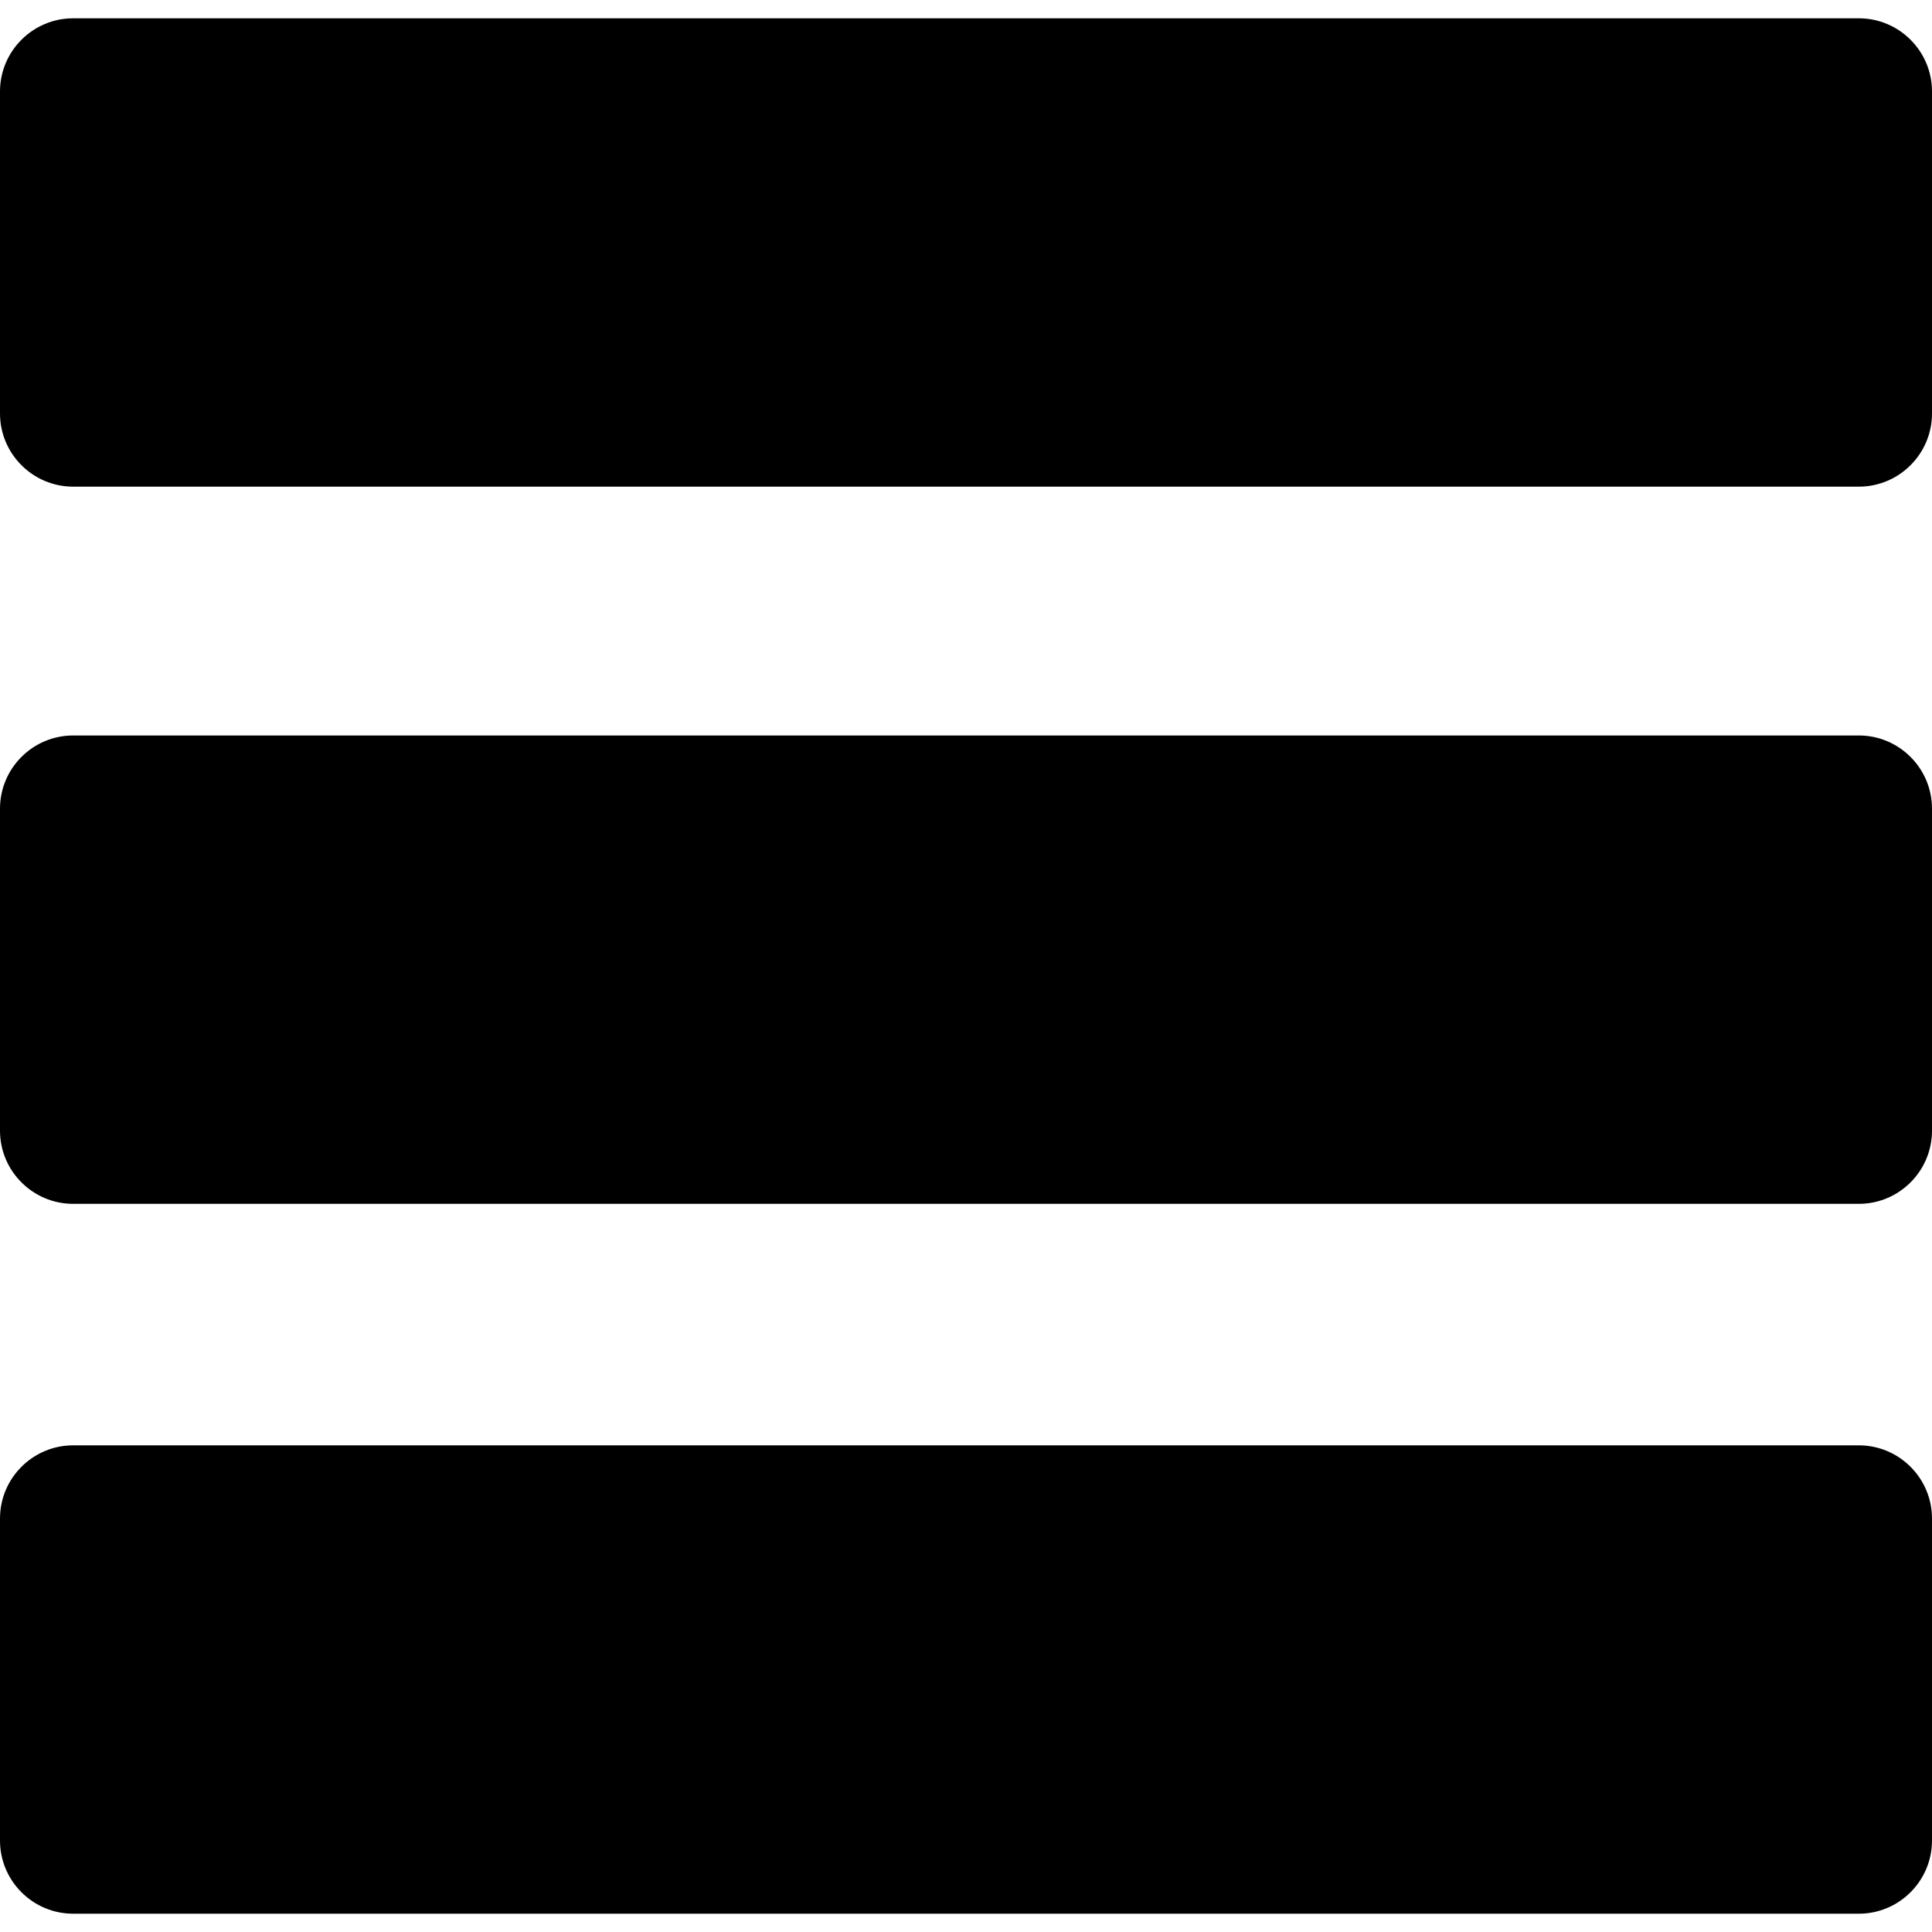
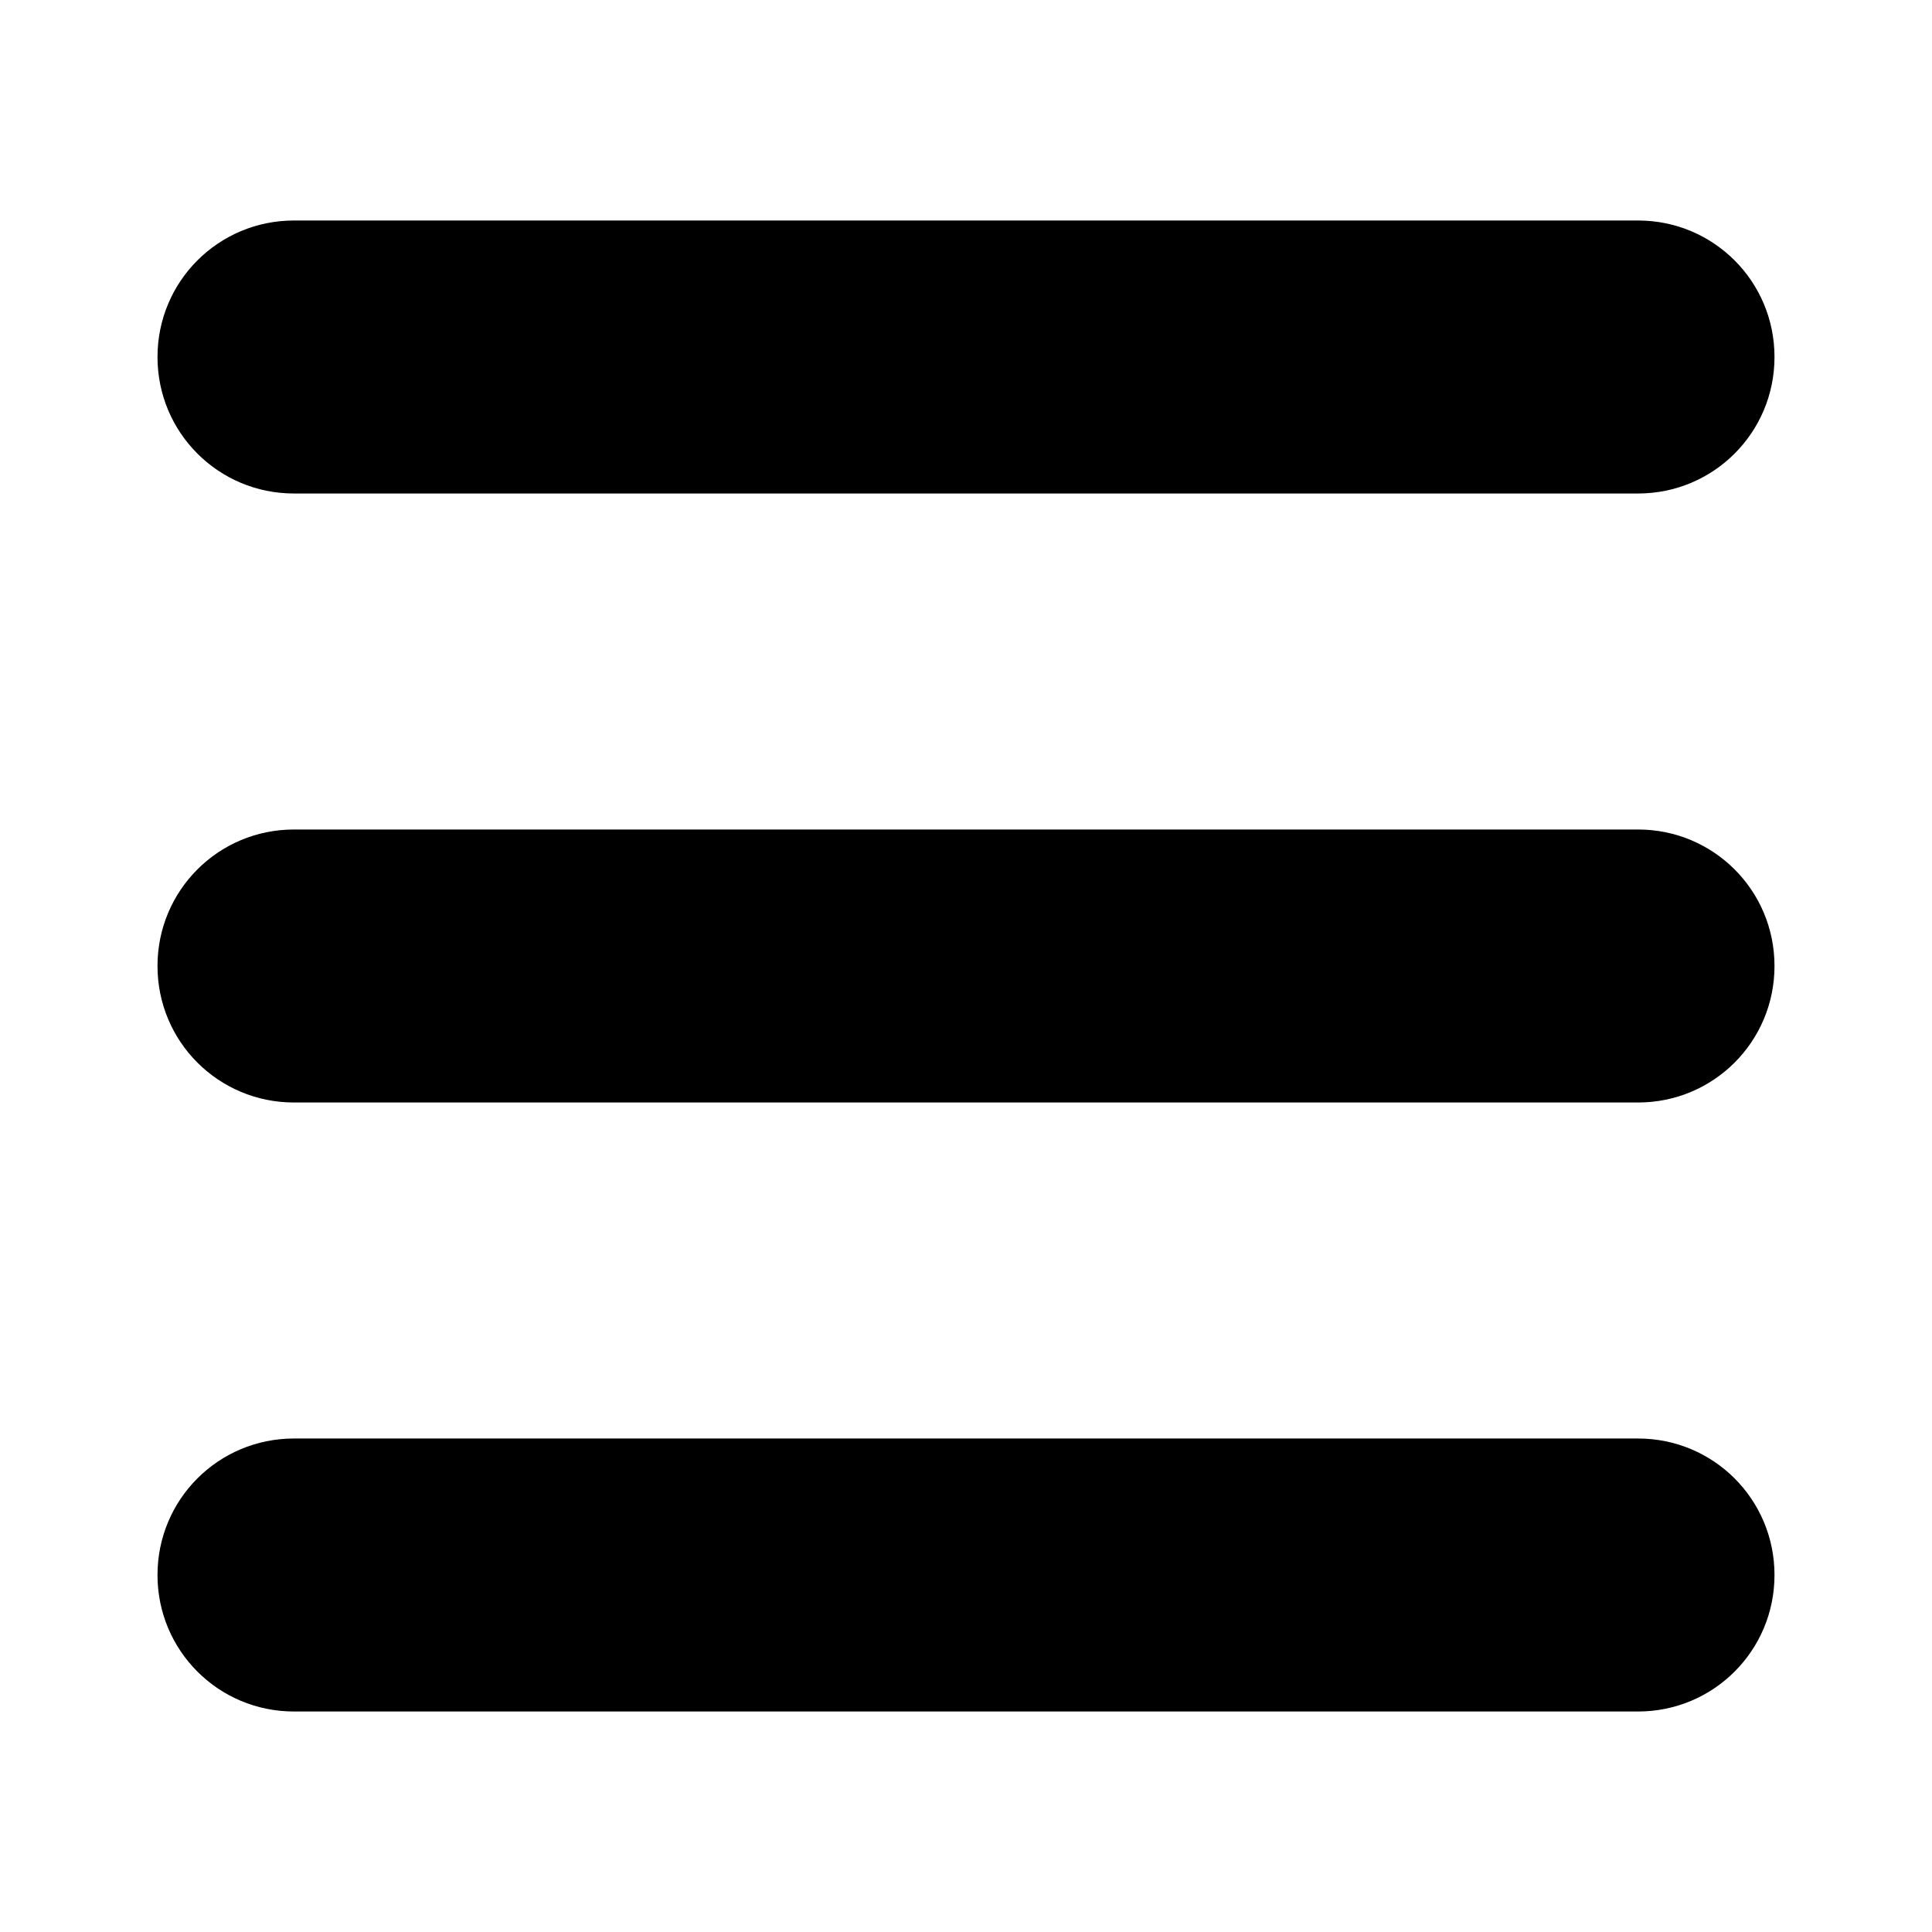
- <svg xmlns="http://www.w3.org/2000/svg" version="1.1" id="Capa_1" x="0px" y="0px" viewBox="0 0 264 264" style="enable-background:new 0 0 264 264;" xml:space="preserve">
-   <g>
-     <path d="M254,2.5H10c-5.514,0-10,4.486-10,10v44c0,5.514,4.486,10,10,10h244c5.514,0,10-4.486,10-10v-44   C264,6.986,259.514,2.5,254,2.5z" />
-     <path d="M254,100.5H10c-5.514,0-10,4.486-10,10v44c0,5.514,4.486,10,10,10h244c5.514,0,10-4.486,10-10v-44   C264,104.986,259.514,100.5,254,100.5z" />
-     <path d="M254,197.5H10c-5.514,0-10,4.486-10,10v44c0,5.514,4.486,10,10,10h244c5.514,0,10-4.486,10-10v-44   C264,201.986,259.514,197.5,254,197.5z" />
-   </g>
-   <g>
- </g>
-   <g>
- </g>
-   <g>
- </g>
-   <g>
- </g>
-   <g>
- </g>
-   <g>
- </g>
-   <g>
- </g>
-   <g>
- </g>
-   <g>
- </g>
-   <g>
- </g>
-   <g>
- </g>
-   <g>
- </g>
-   <g>
- </g>
-   <g>
- </g>
-   <g>
- </g>
+ <svg xmlns="http://www.w3.org/2000/svg" version="1.1" id="Layer_1" x="0px" y="0px" width="92px" height="92px" viewBox="0 0 92 92" enable-background="new 0 0 92 92" xml:space="preserve">
+   <path id="XMLID_101_" d="M78,23.5H14c-3.6,0-6.5-2.9-6.5-6.5s2.9-6.5,6.5-6.5h64c3.6,0,6.5,2.9,6.5,6.5S81.6,23.5,78,23.5z M84.5,46  c0-3.6-2.9-6.5-6.5-6.5H14c-3.6,0-6.5,2.9-6.5,6.5s2.9,6.5,6.5,6.5h64C81.6,52.5,84.5,49.6,84.5,46z M84.5,75c0-3.6-2.9-6.5-6.5-6.5  H14c-3.6,0-6.5,2.9-6.5,6.5s2.9,6.5,6.5,6.5h64C81.6,81.5,84.5,78.6,84.5,75z" />
</svg>
